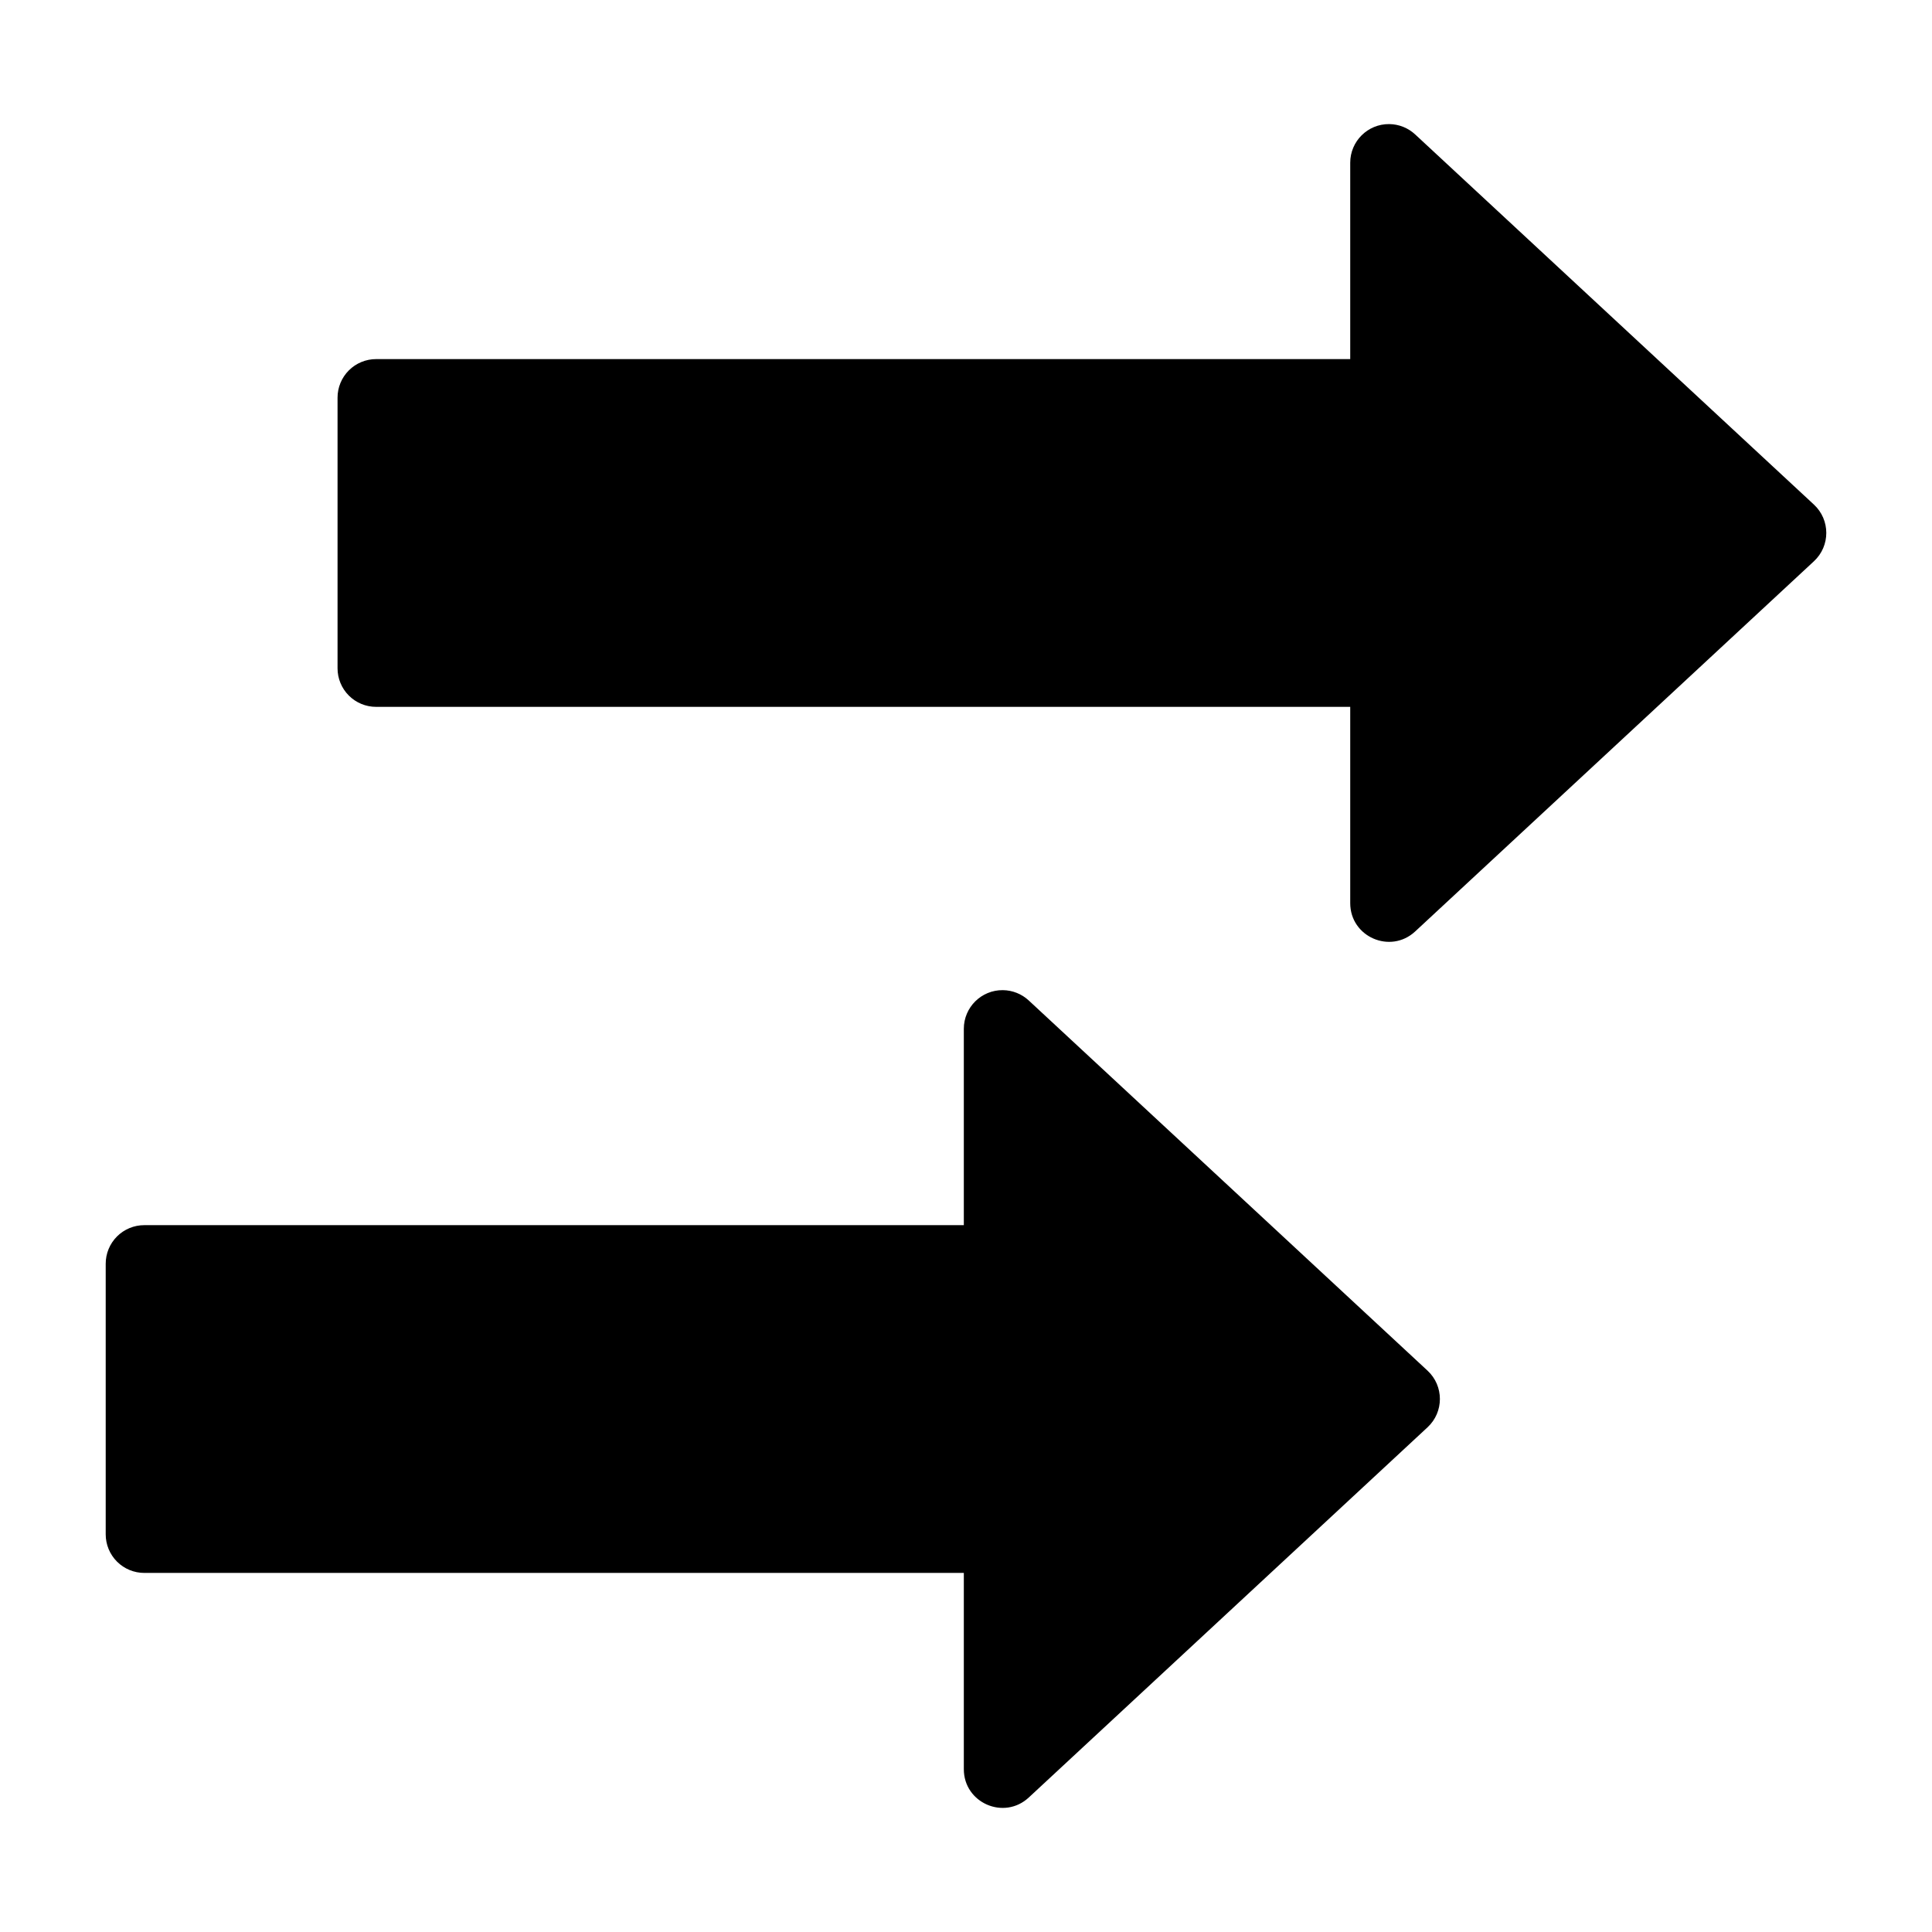
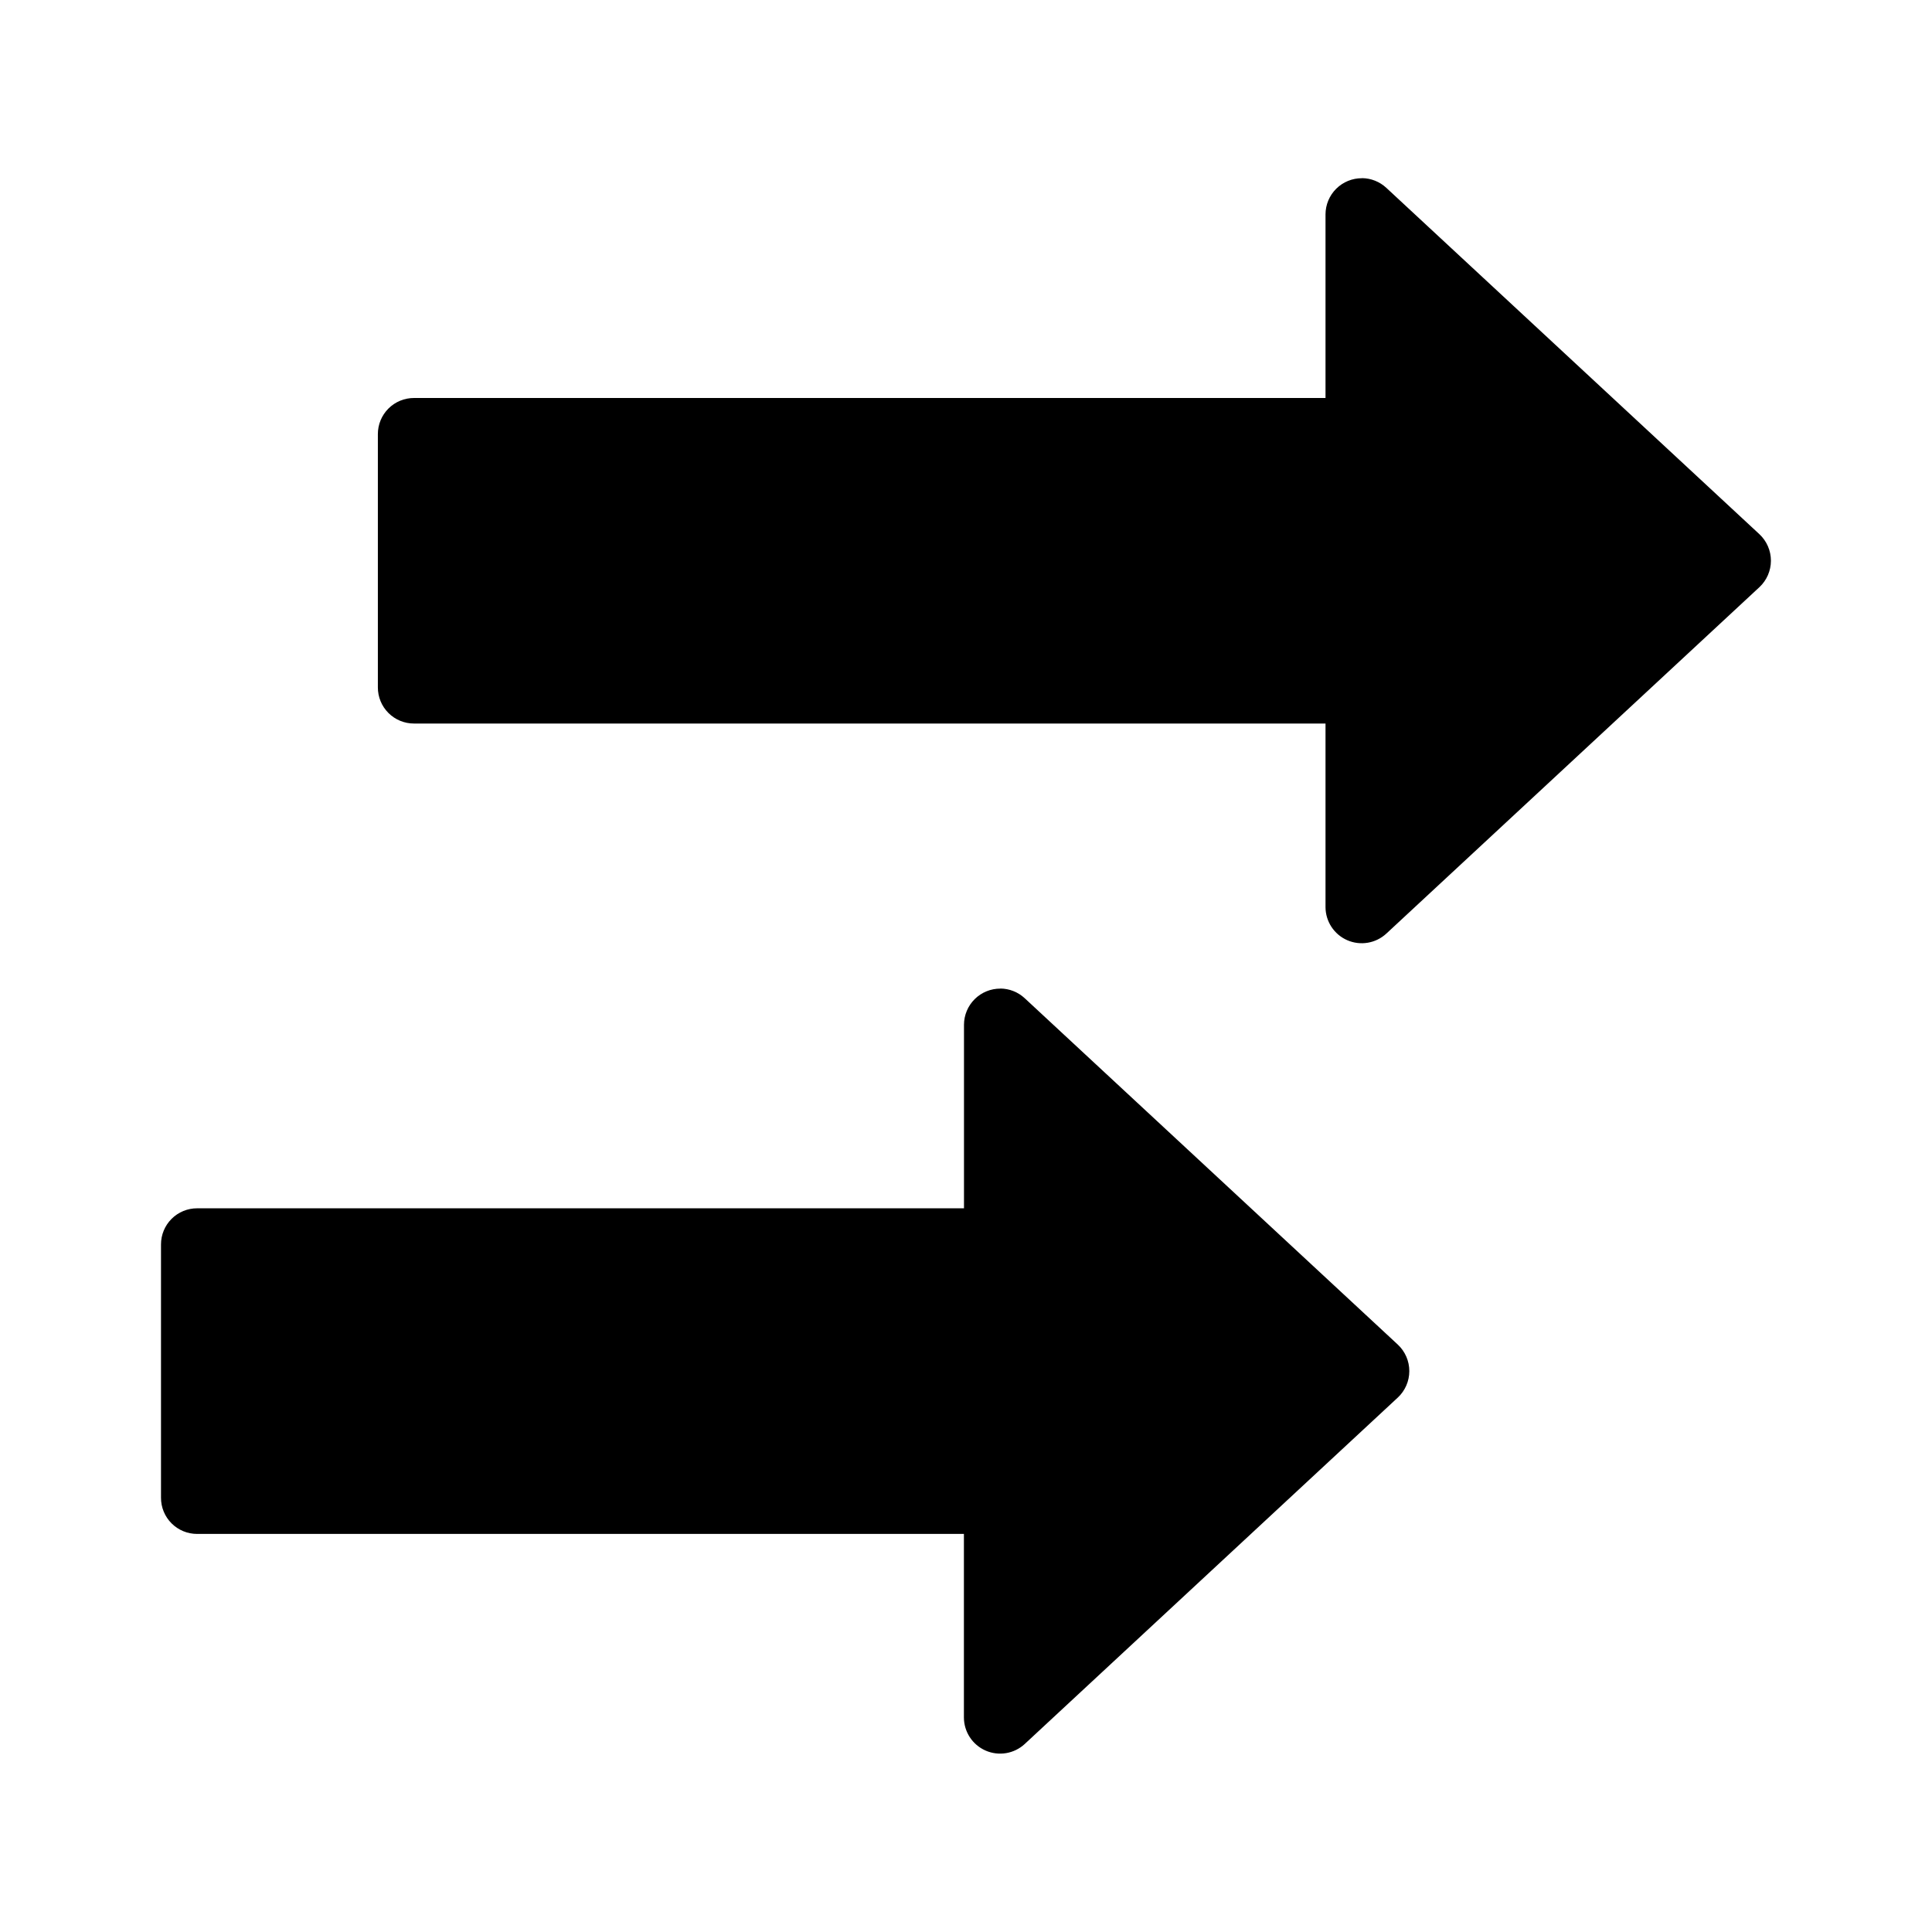
- <svg xmlns="http://www.w3.org/2000/svg" xml:space="preserve" width="100" height="100" style="enable-background:new 0 0 1024 1024" viewBox="0 0 1024 1024">
-   <path d="M736.307 65.771a20.515 20.515 0 0 1 13.76 5.48l211.36 196.2c8.728 8.104 8.728 21.917 0 30.02l-211.36 196.22c-13.106 12.162-34.416 2.88-34.42-15v-104.04h-516.26a20.435 20.435 0 0 1-20.48-20.48v-143.36a20.435 20.435 0 0 1 20.48-20.48h516.26V86.251c.003-11.38 9.28-20.58 20.66-20.48zM531.507 524.798a20.515 20.515 0 0 1 13.76 5.48l211.36 196.2c8.728 8.104 8.728 21.917 0 30.02l-211.36 196.22c-13.106 12.162-34.416 2.88-34.42-15v-104.04H76.507a20.435 20.435 0 0 1-20.48-20.48v-143.36a20.435 20.435 0 0 1 20.48-20.48h434.34v-104.08c.003-11.38 9.28-20.58 20.66-20.48z" />
+ <svg xmlns="http://www.w3.org/2000/svg" viewBox="0 0 24 24">
+   <path d="M16.92 2.213a.45.45 0 0 1 .301.12l4.635 4.303a.45.45 0 0 1 0 .658l-4.635 4.304a.45.45 0 0 1-.755-.33v-2.28H5.144a.448.448 0 0 1-.45-.45V5.394a.448.448 0 0 1 .45-.45h11.322V2.663a.45.45 0 0 1 .453-.449zM12.427 12.28a.45.45 0 0 1 .302.12l4.635 4.303a.45.45 0 0 1 0 .658l-4.635 4.304a.45.45 0 0 1-.755-.33v-2.28H2.449a.448.448 0 0 1-.449-.45V15.46a.448.448 0 0 1 .45-.45h9.525V12.73a.45.45 0 0 1 .453-.449z" />
</svg>
